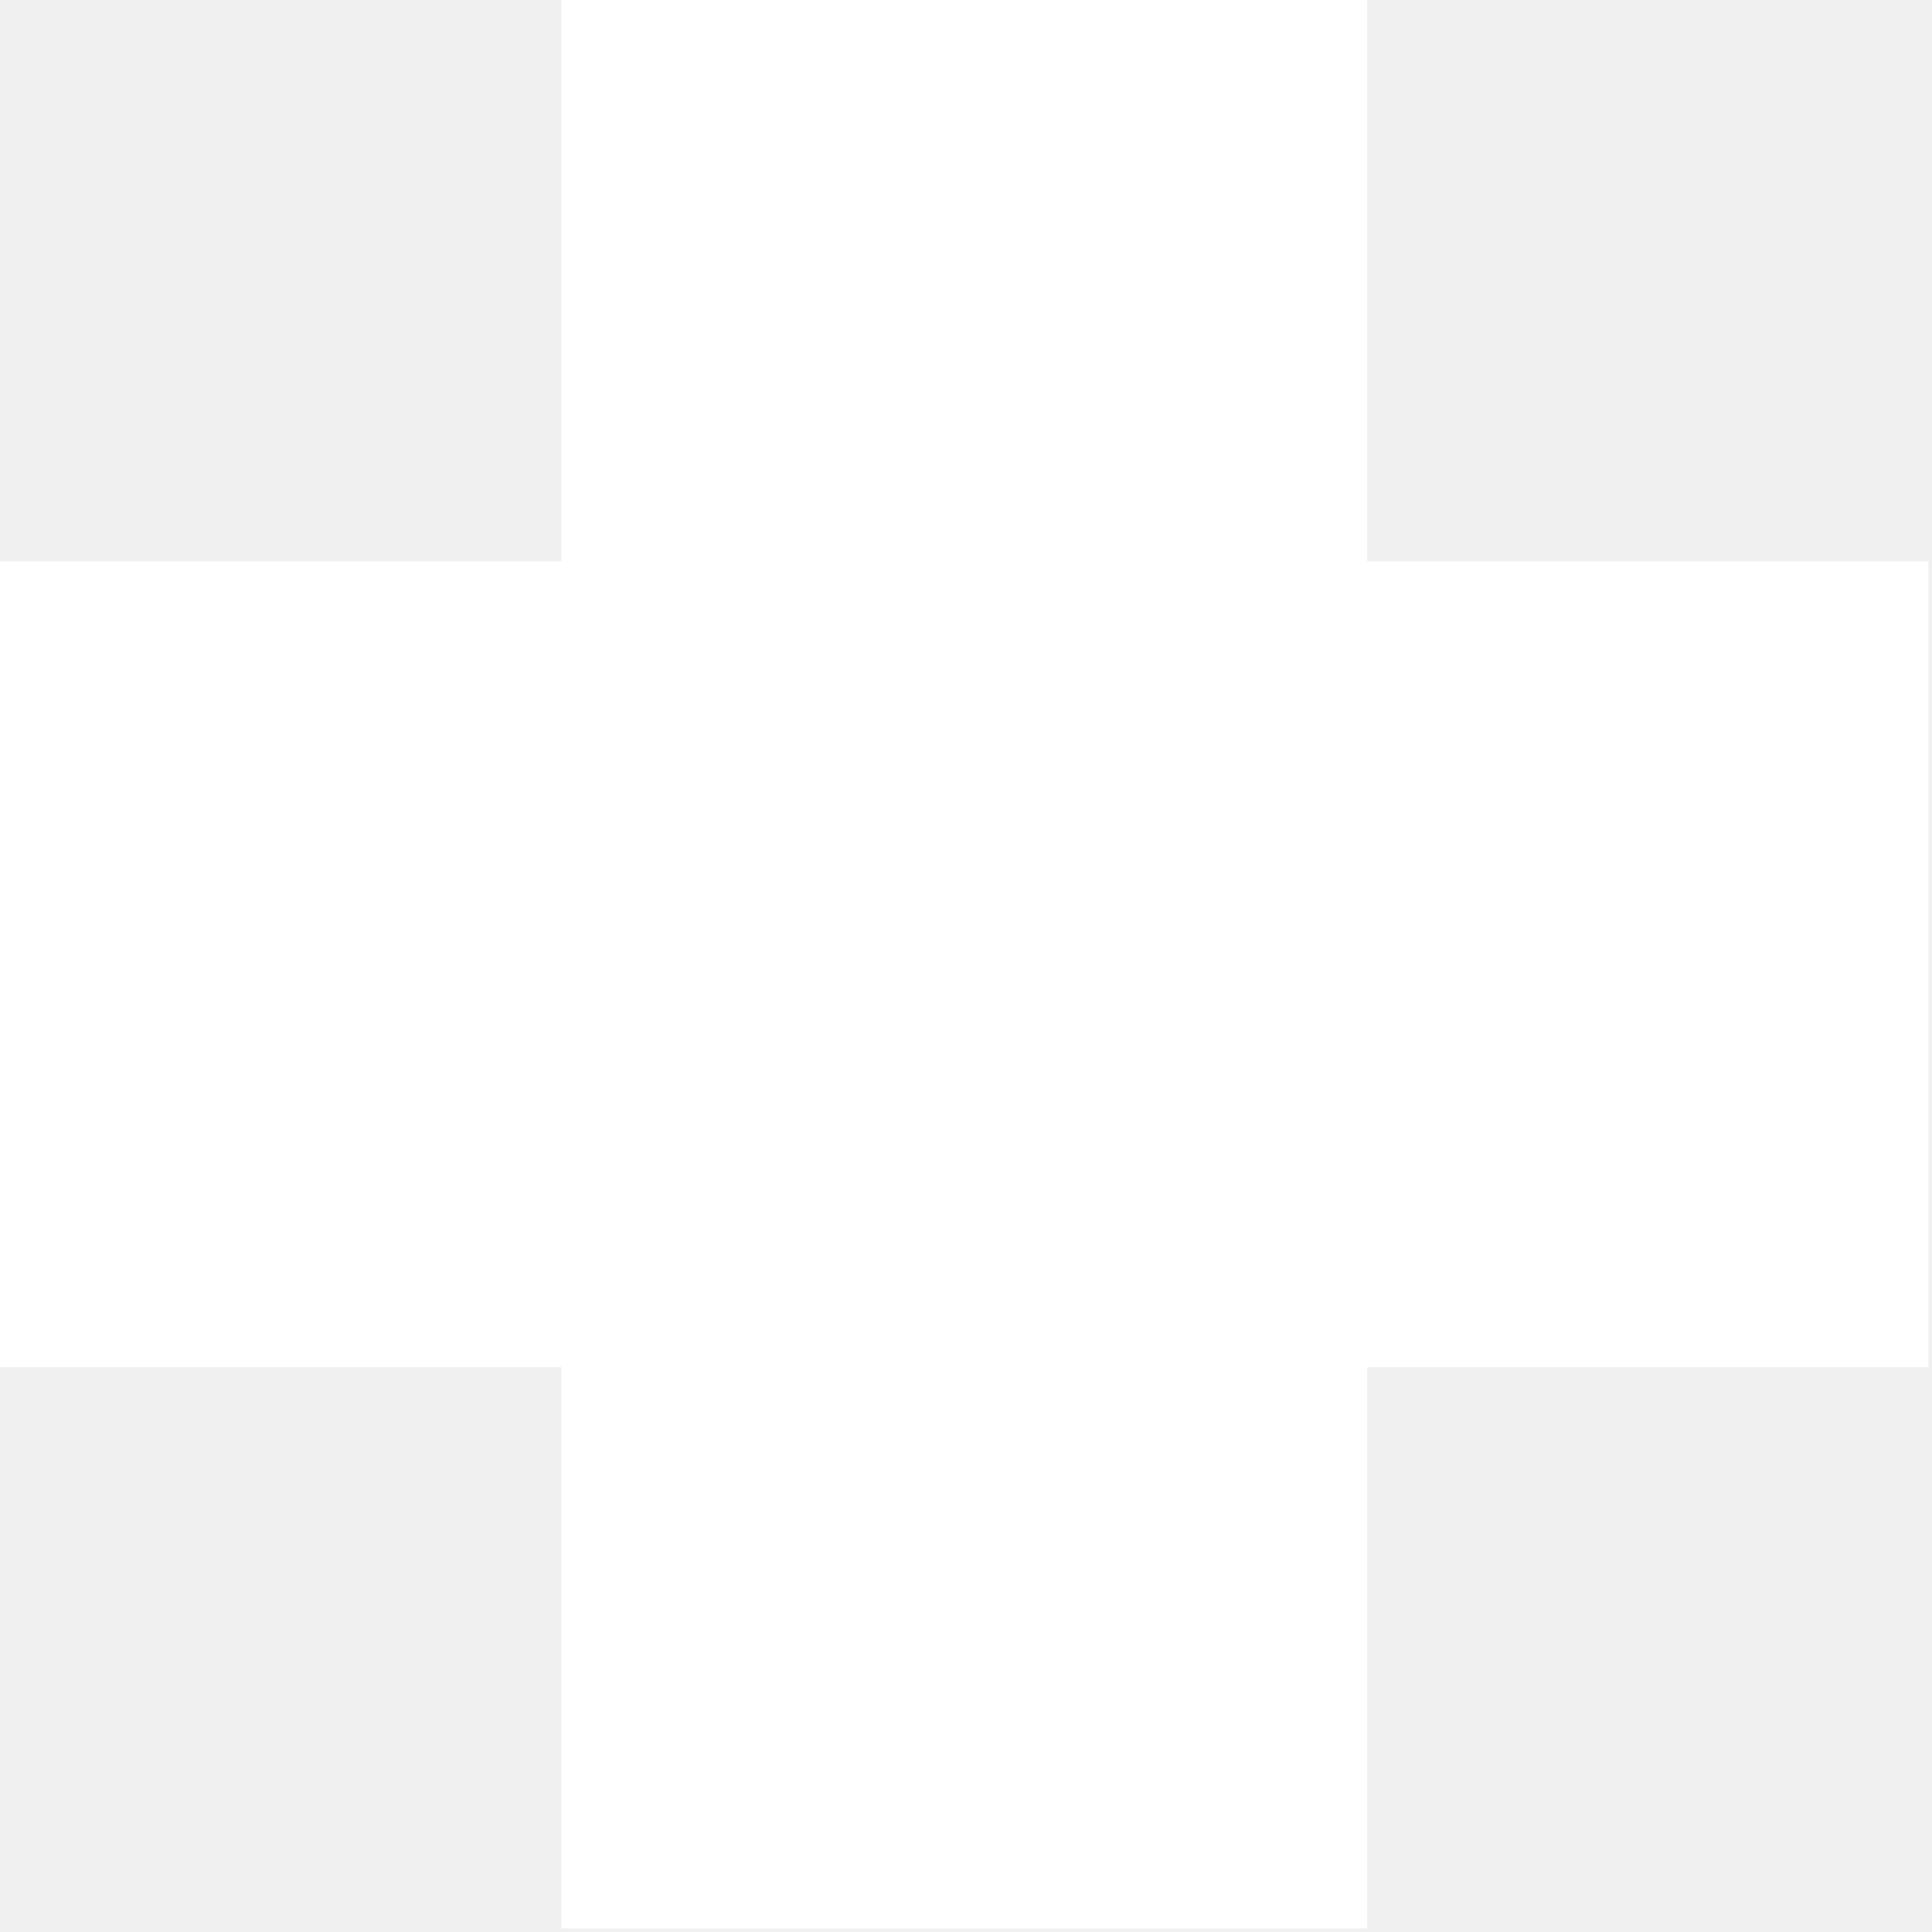
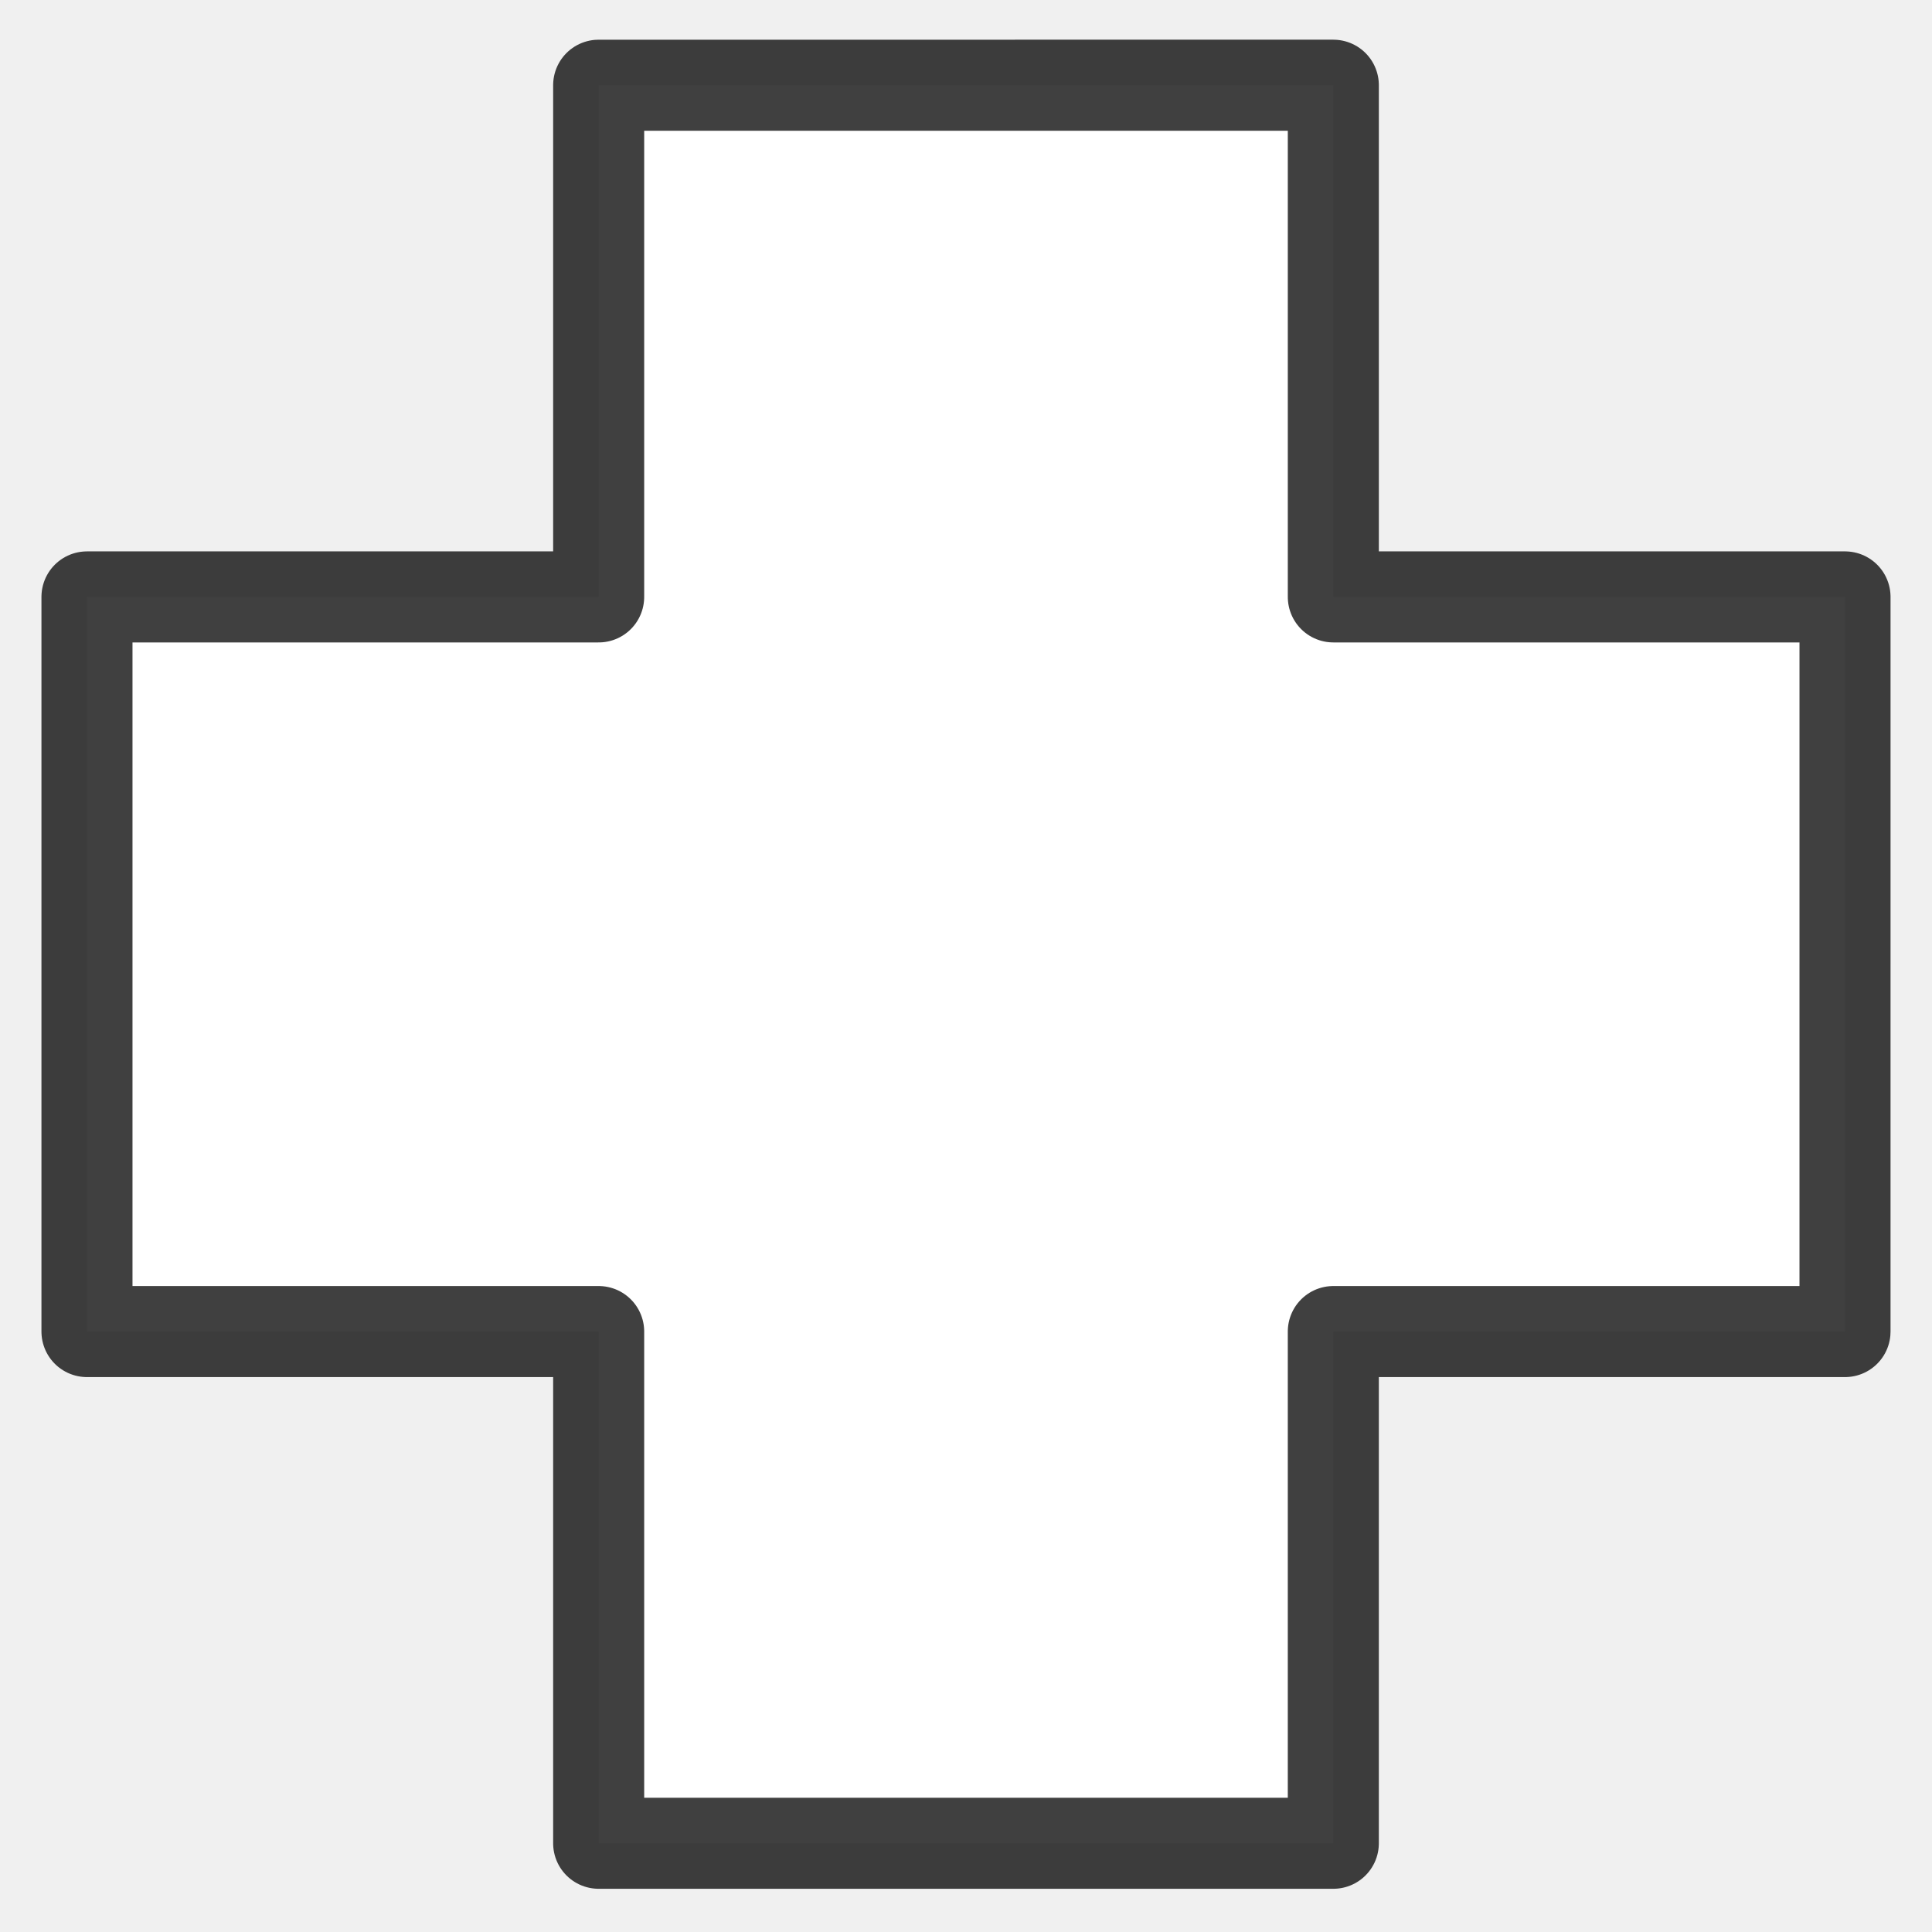
<svg xmlns="http://www.w3.org/2000/svg" width="100%" height="100%" viewBox="0 0 244 244" version="1.1" xml:space="preserve" style="fill-rule:evenodd;clip-rule:evenodd;stroke-linejoin:round;stroke-miterlimit:2;">
-   <g transform="matrix(0.994286,-0.994286,0.994286,0.994286,-220.351,130.911)">
-     <path d="M212.288,80.625L263.47,131.806L227.822,167.454L263.47,203.102L212.288,254.283L176.64,218.635L140.992,254.283L89.811,203.102L125.459,167.454L89.811,131.806L140.992,80.625L176.64,116.273L212.288,80.625Z" style="fill:white;" />
+   <g transform="matrix(0.906412,-0.906412,0.906412,0.906412,-189.892,130.104)">
+     <path d="M212.288,80.625L263.47,131.806L227.822,167.454L263.47,203.102L212.288,254.283L176.64,218.635L140.992,254.283L89.811,203.102L125.459,167.454L89.811,131.806L140.992,80.625L176.64,116.273L212.288,80.625Z" style="fill:white;stroke:black;stroke-opacity:0.75;stroke-width:8.97px;" />
  </g>
</svg>
